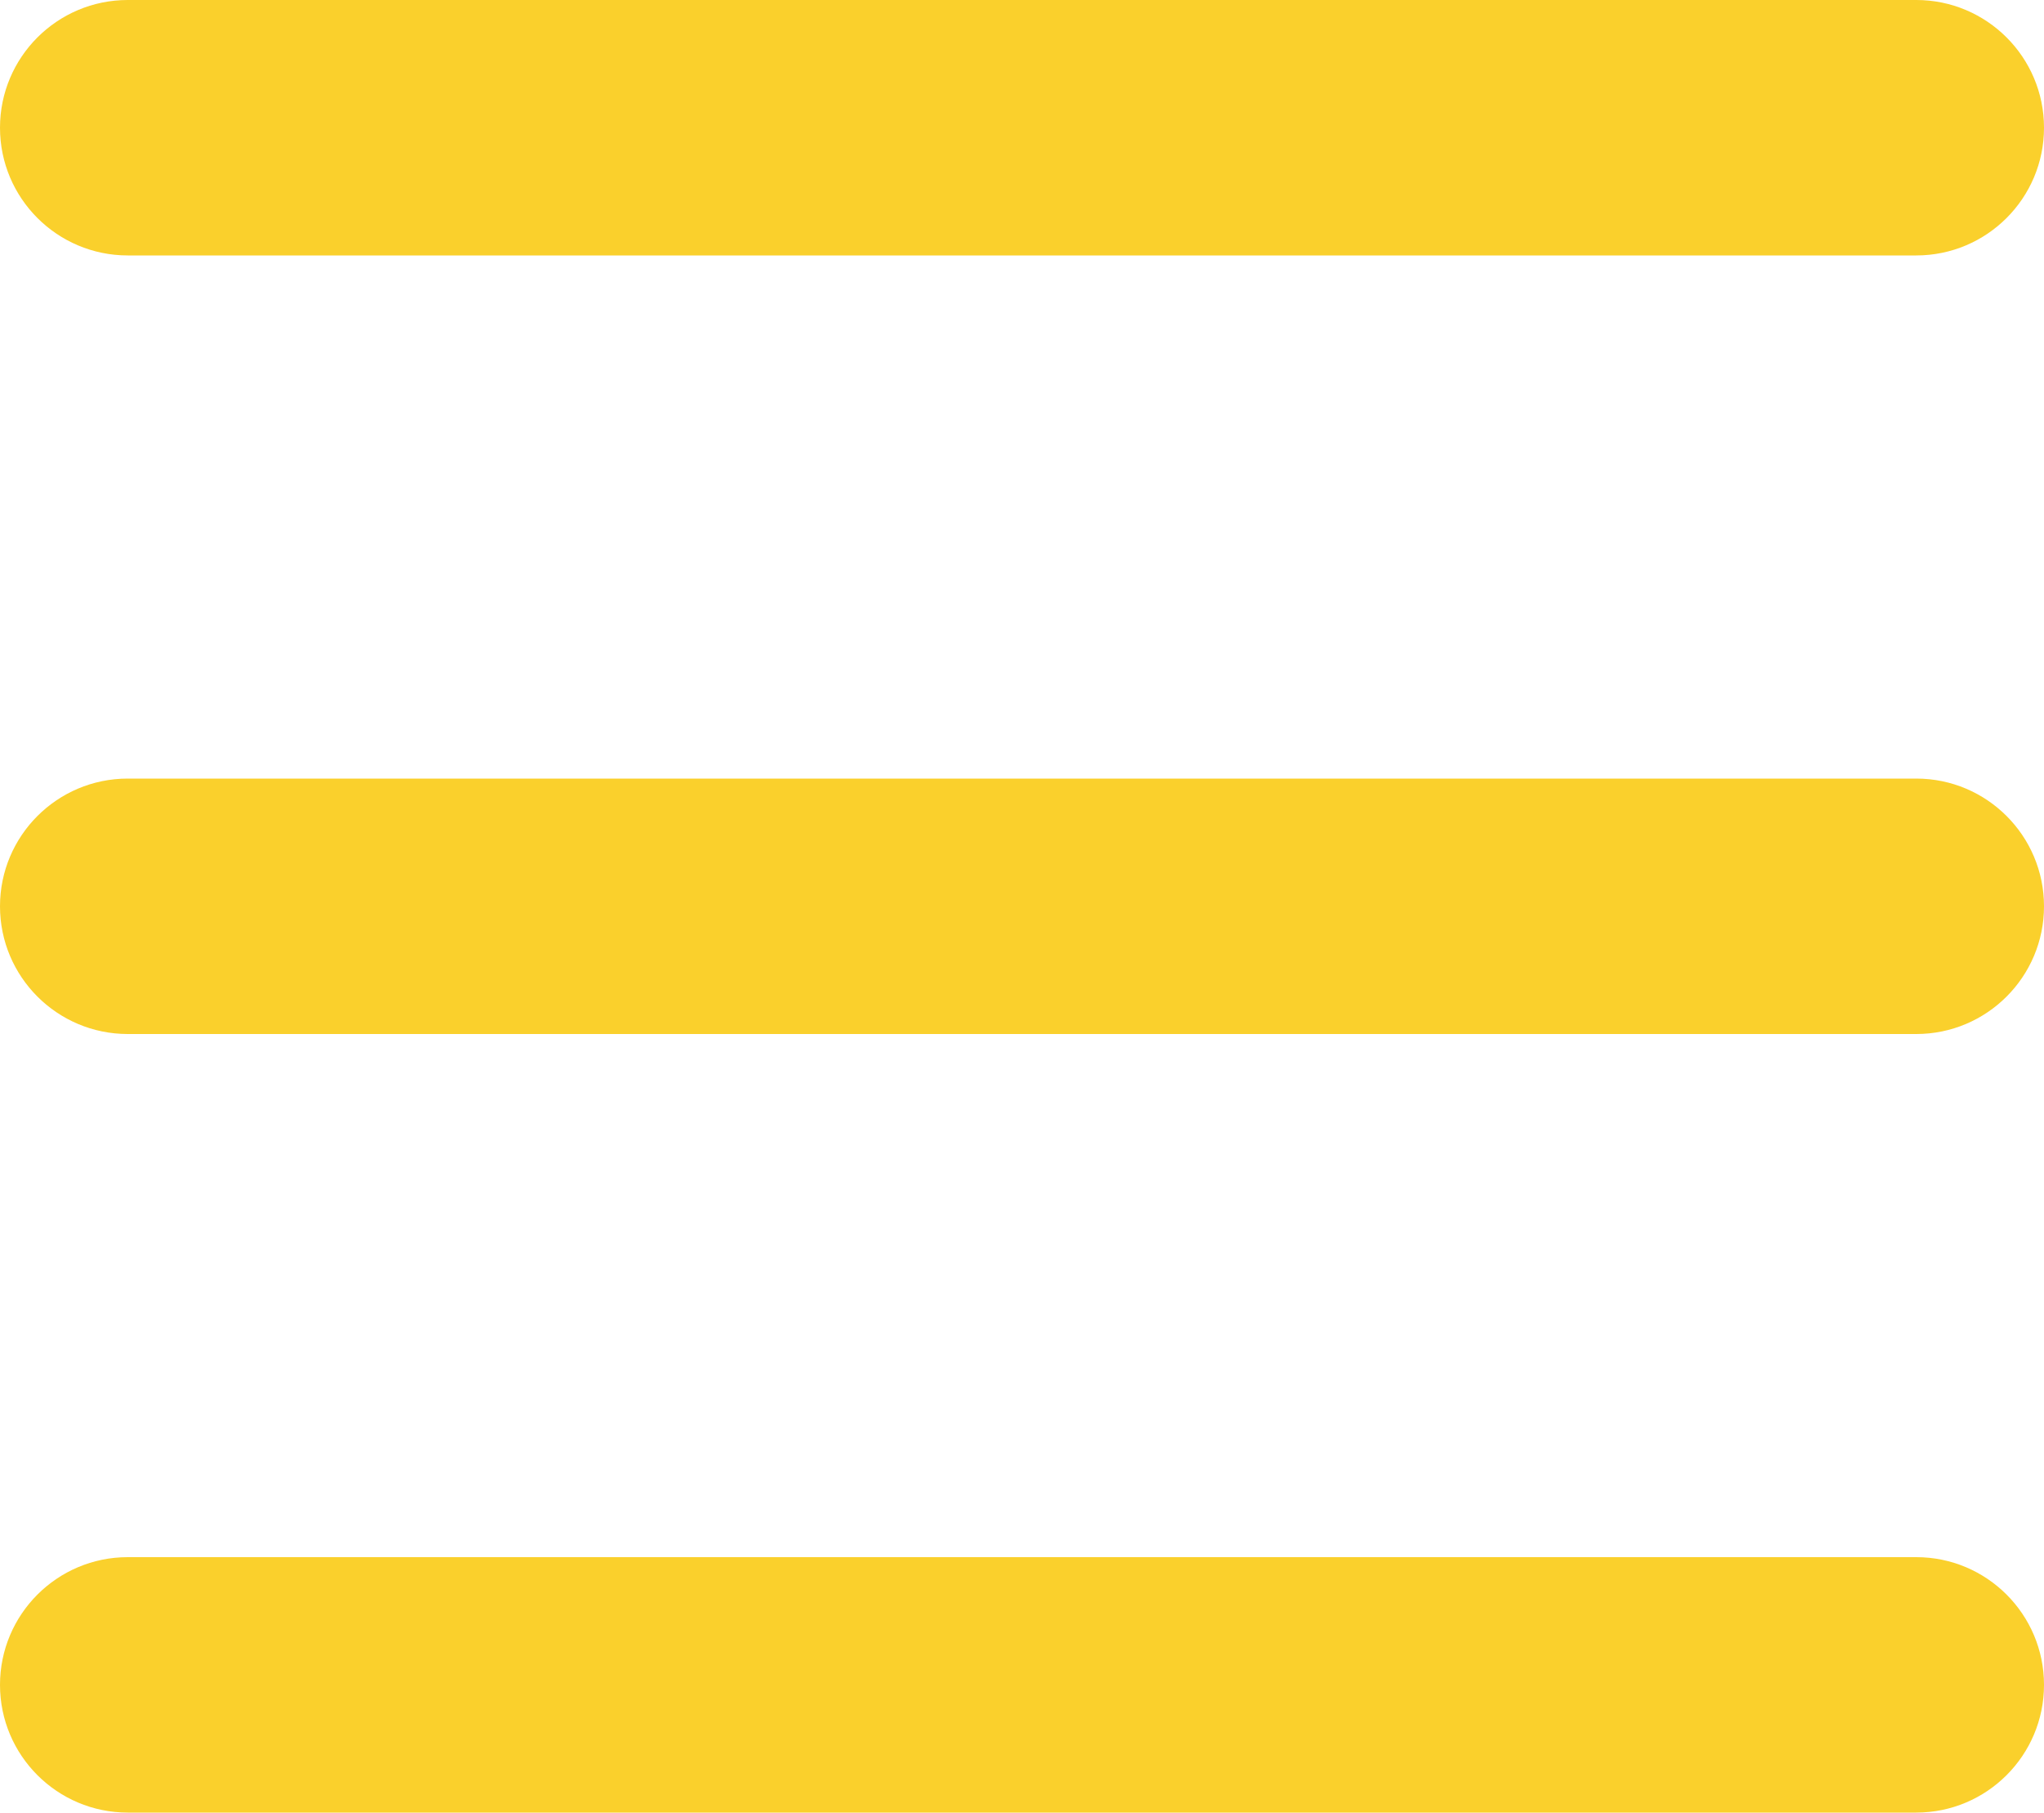
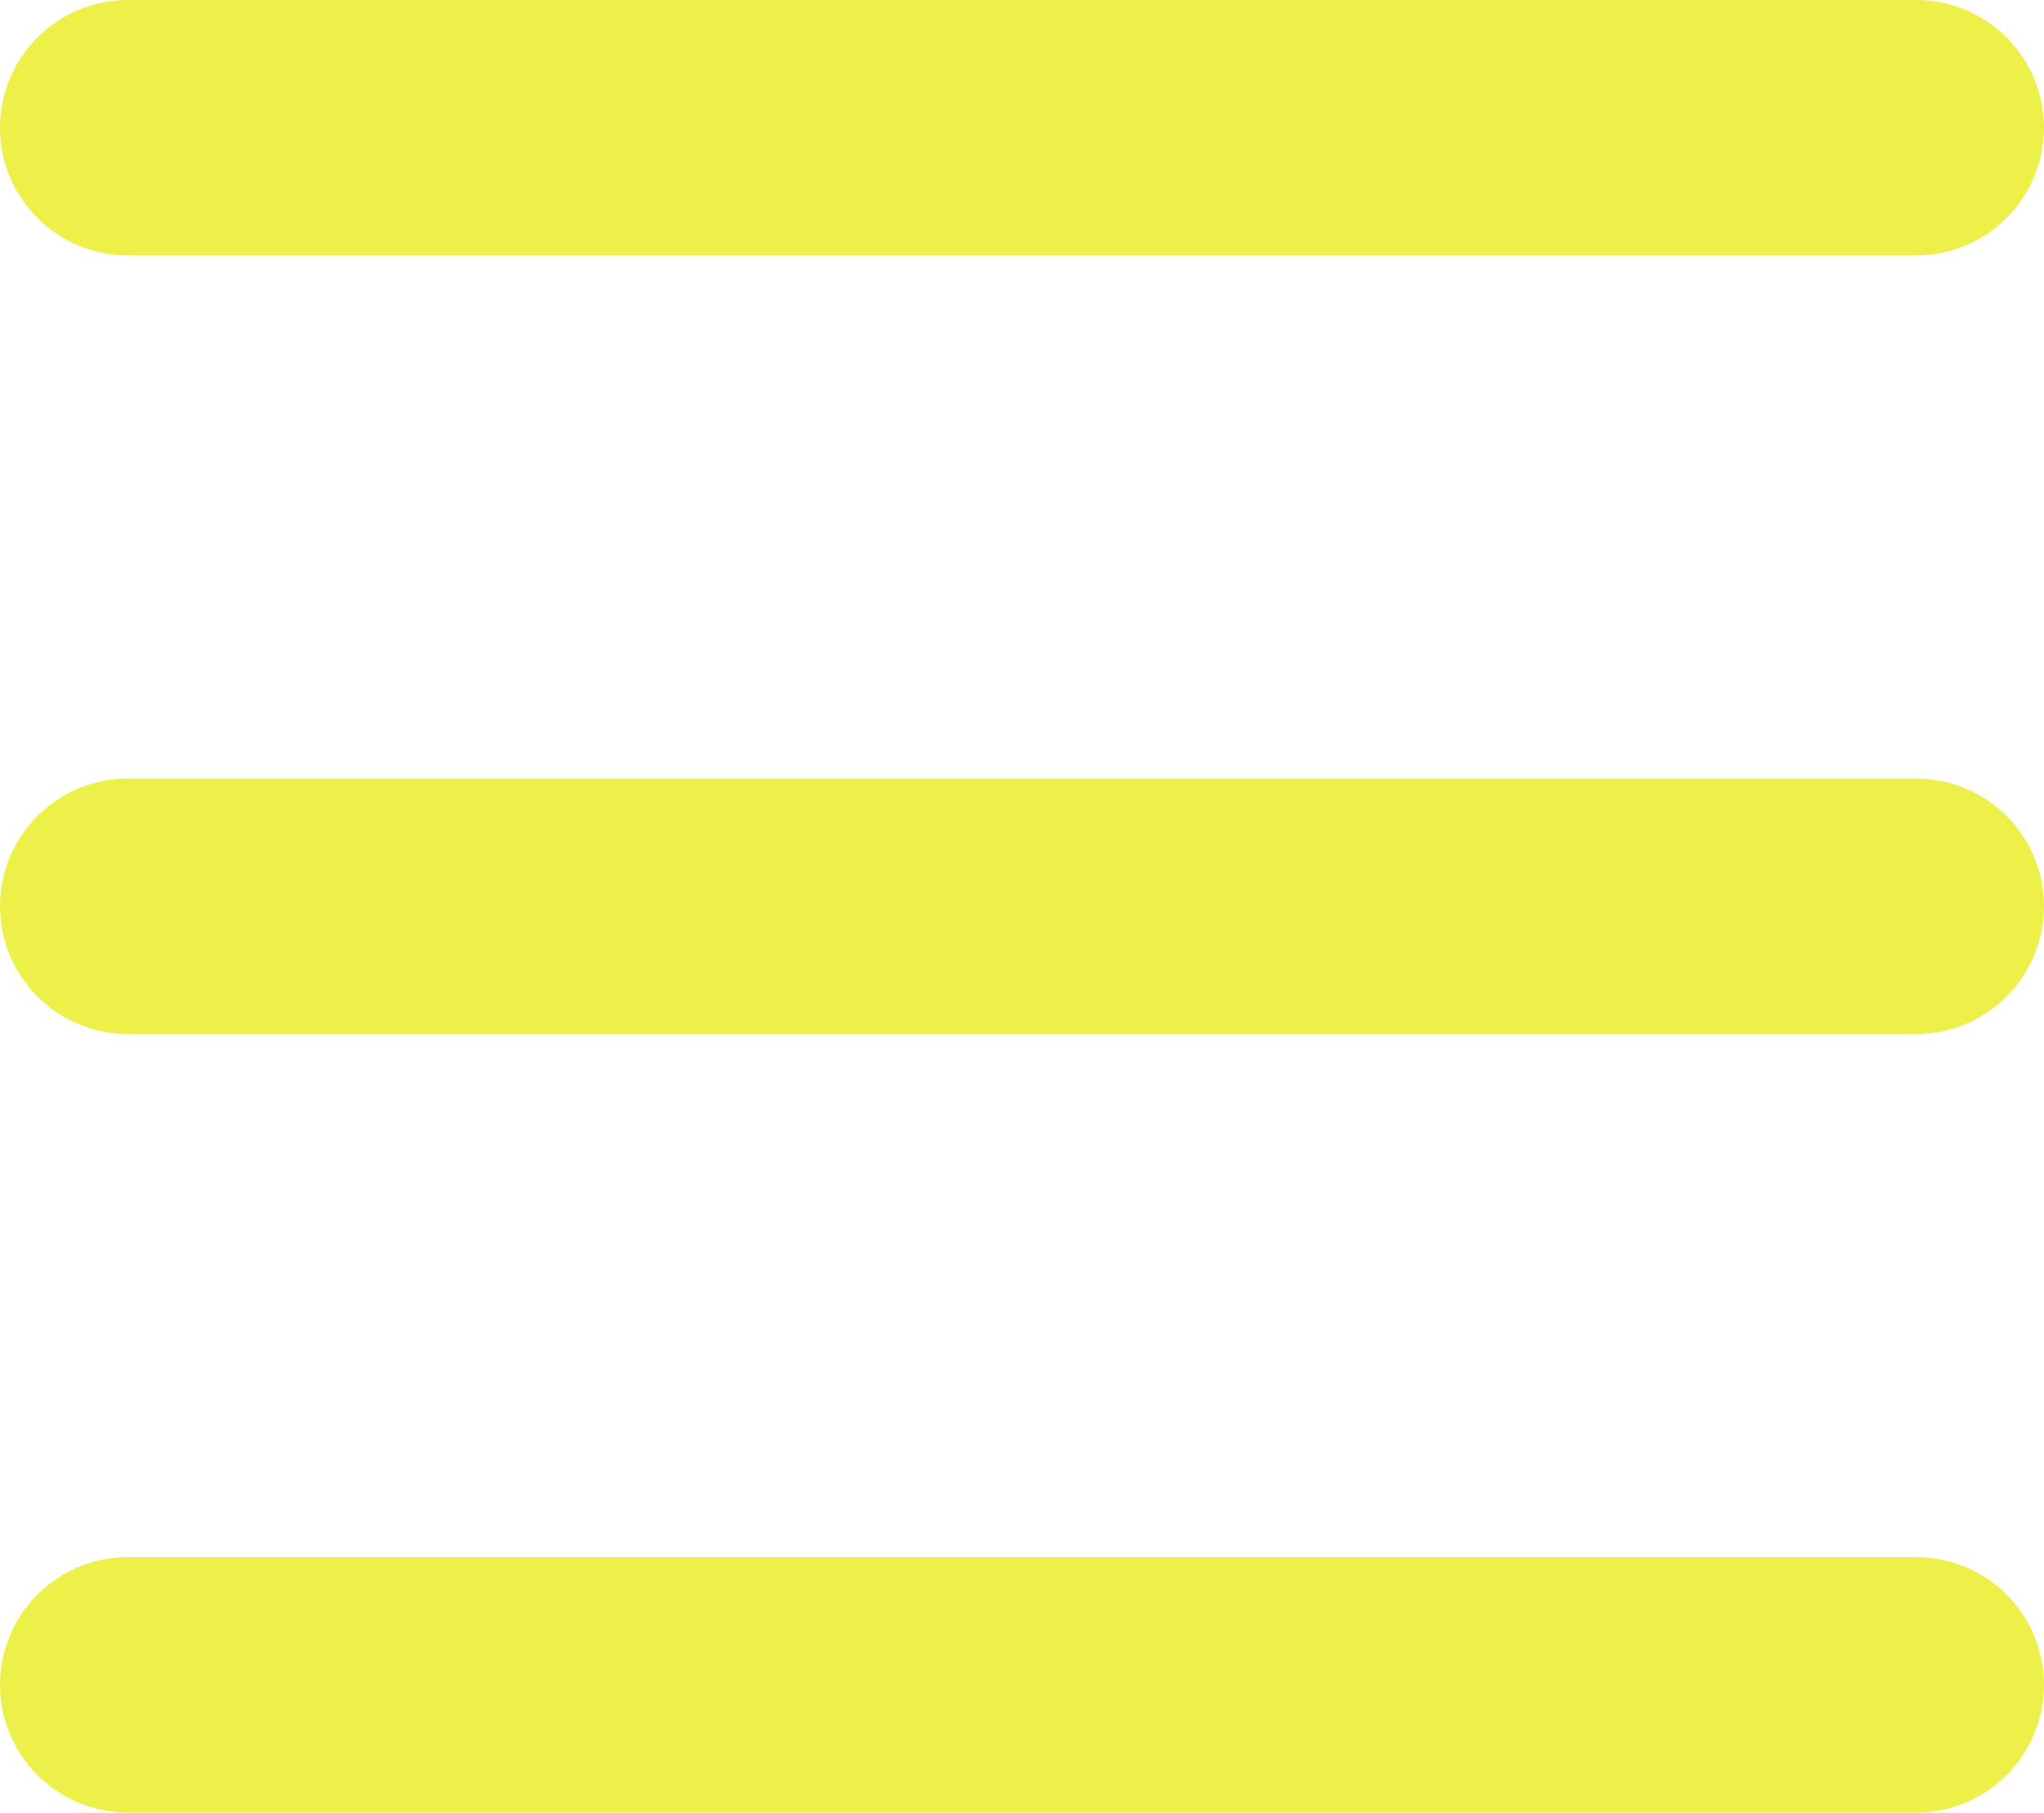
<svg xmlns="http://www.w3.org/2000/svg" id="Layer_2" data-name="Layer 2" viewBox="0 0 80 70.96">
  <defs>
    <style>
      .cls-1 {
-         fill: #FAD02C;
+         fill: #edf048;
      }
    </style>
  </defs>
  <g id="Layer_1-2" data-name="Layer 1">
    <g>
      <path class="cls-1" d="M75,30.48H5c-2.76,0-5,2.24-5,5s2.24,5,5,5H75c2.76,0,5-2.24,5-5s-2.24-5-5-5Z" />
      <path class="cls-1" d="M75,0H5C2.24,0,0,2.24,0,5s2.24,5,5,5H75c2.76,0,5-2.24,5-5s-2.24-5-5-5Z" />
      <path class="cls-1" d="M75,60.96H5c-2.76,0-5,2.24-5,5s2.24,5,5,5H75c2.76,0,5-2.24,5-5s-2.24-5-5-5Z" />
    </g>
  </g>
</svg>
